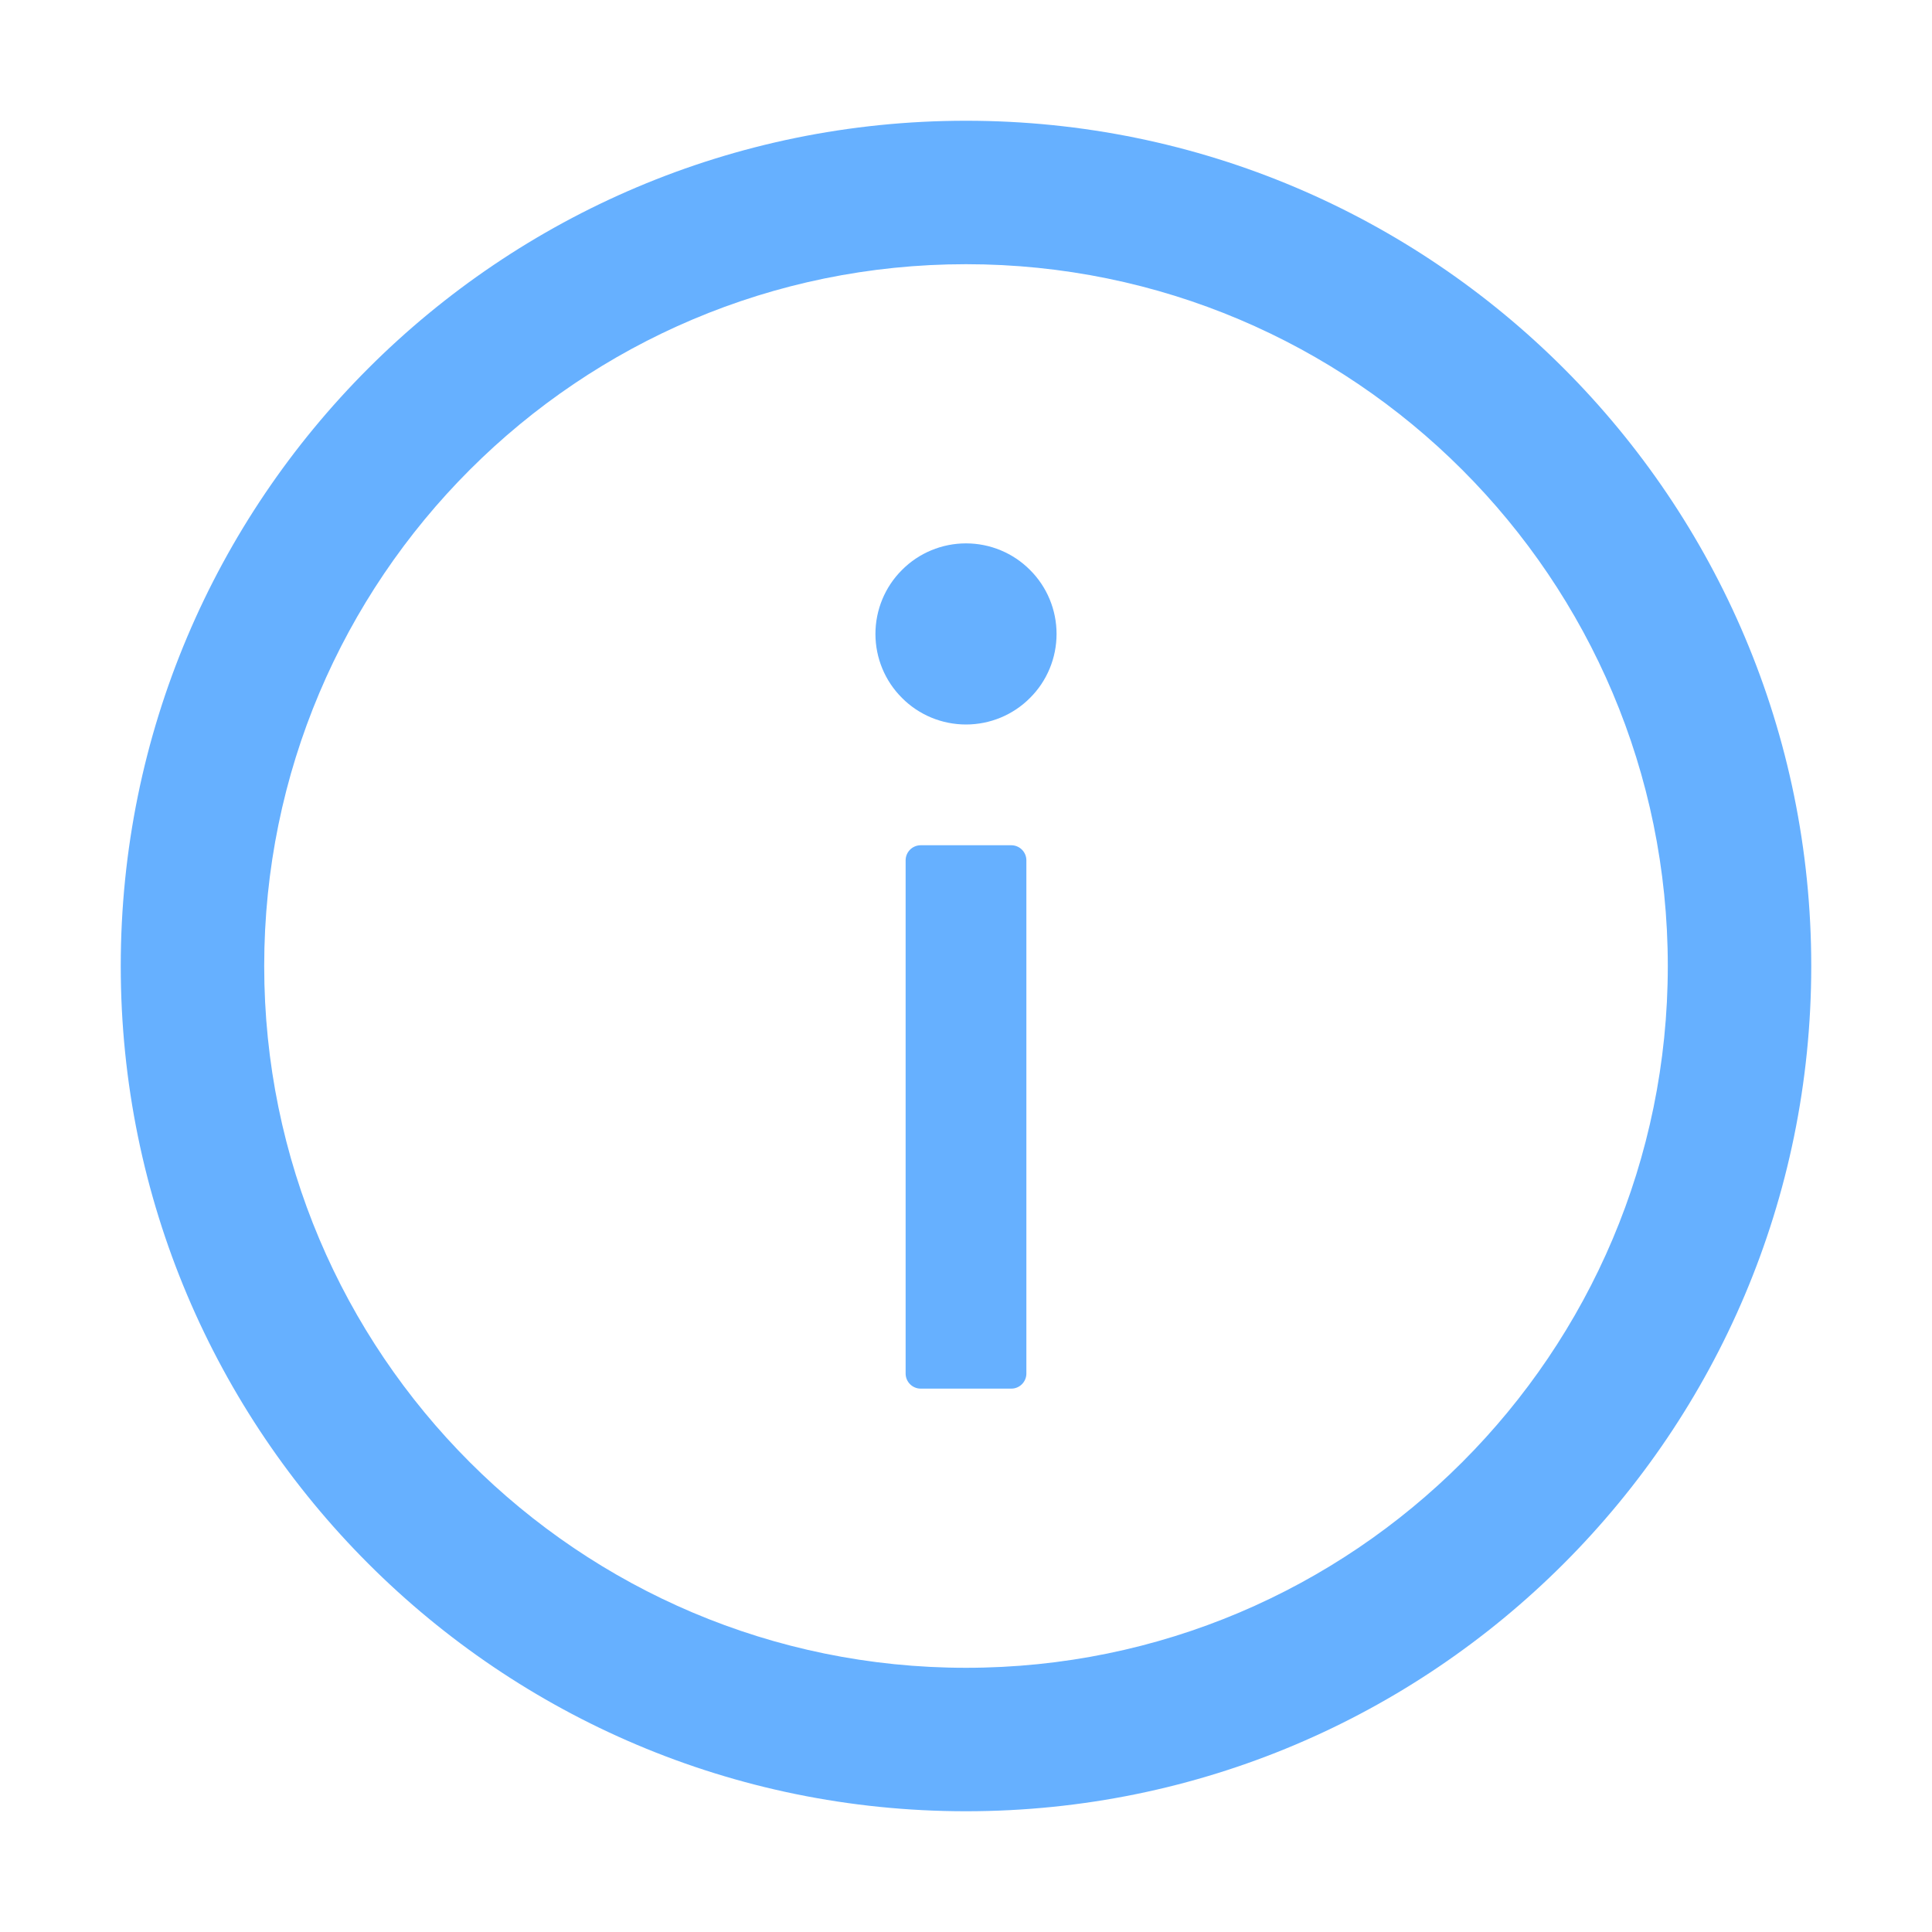
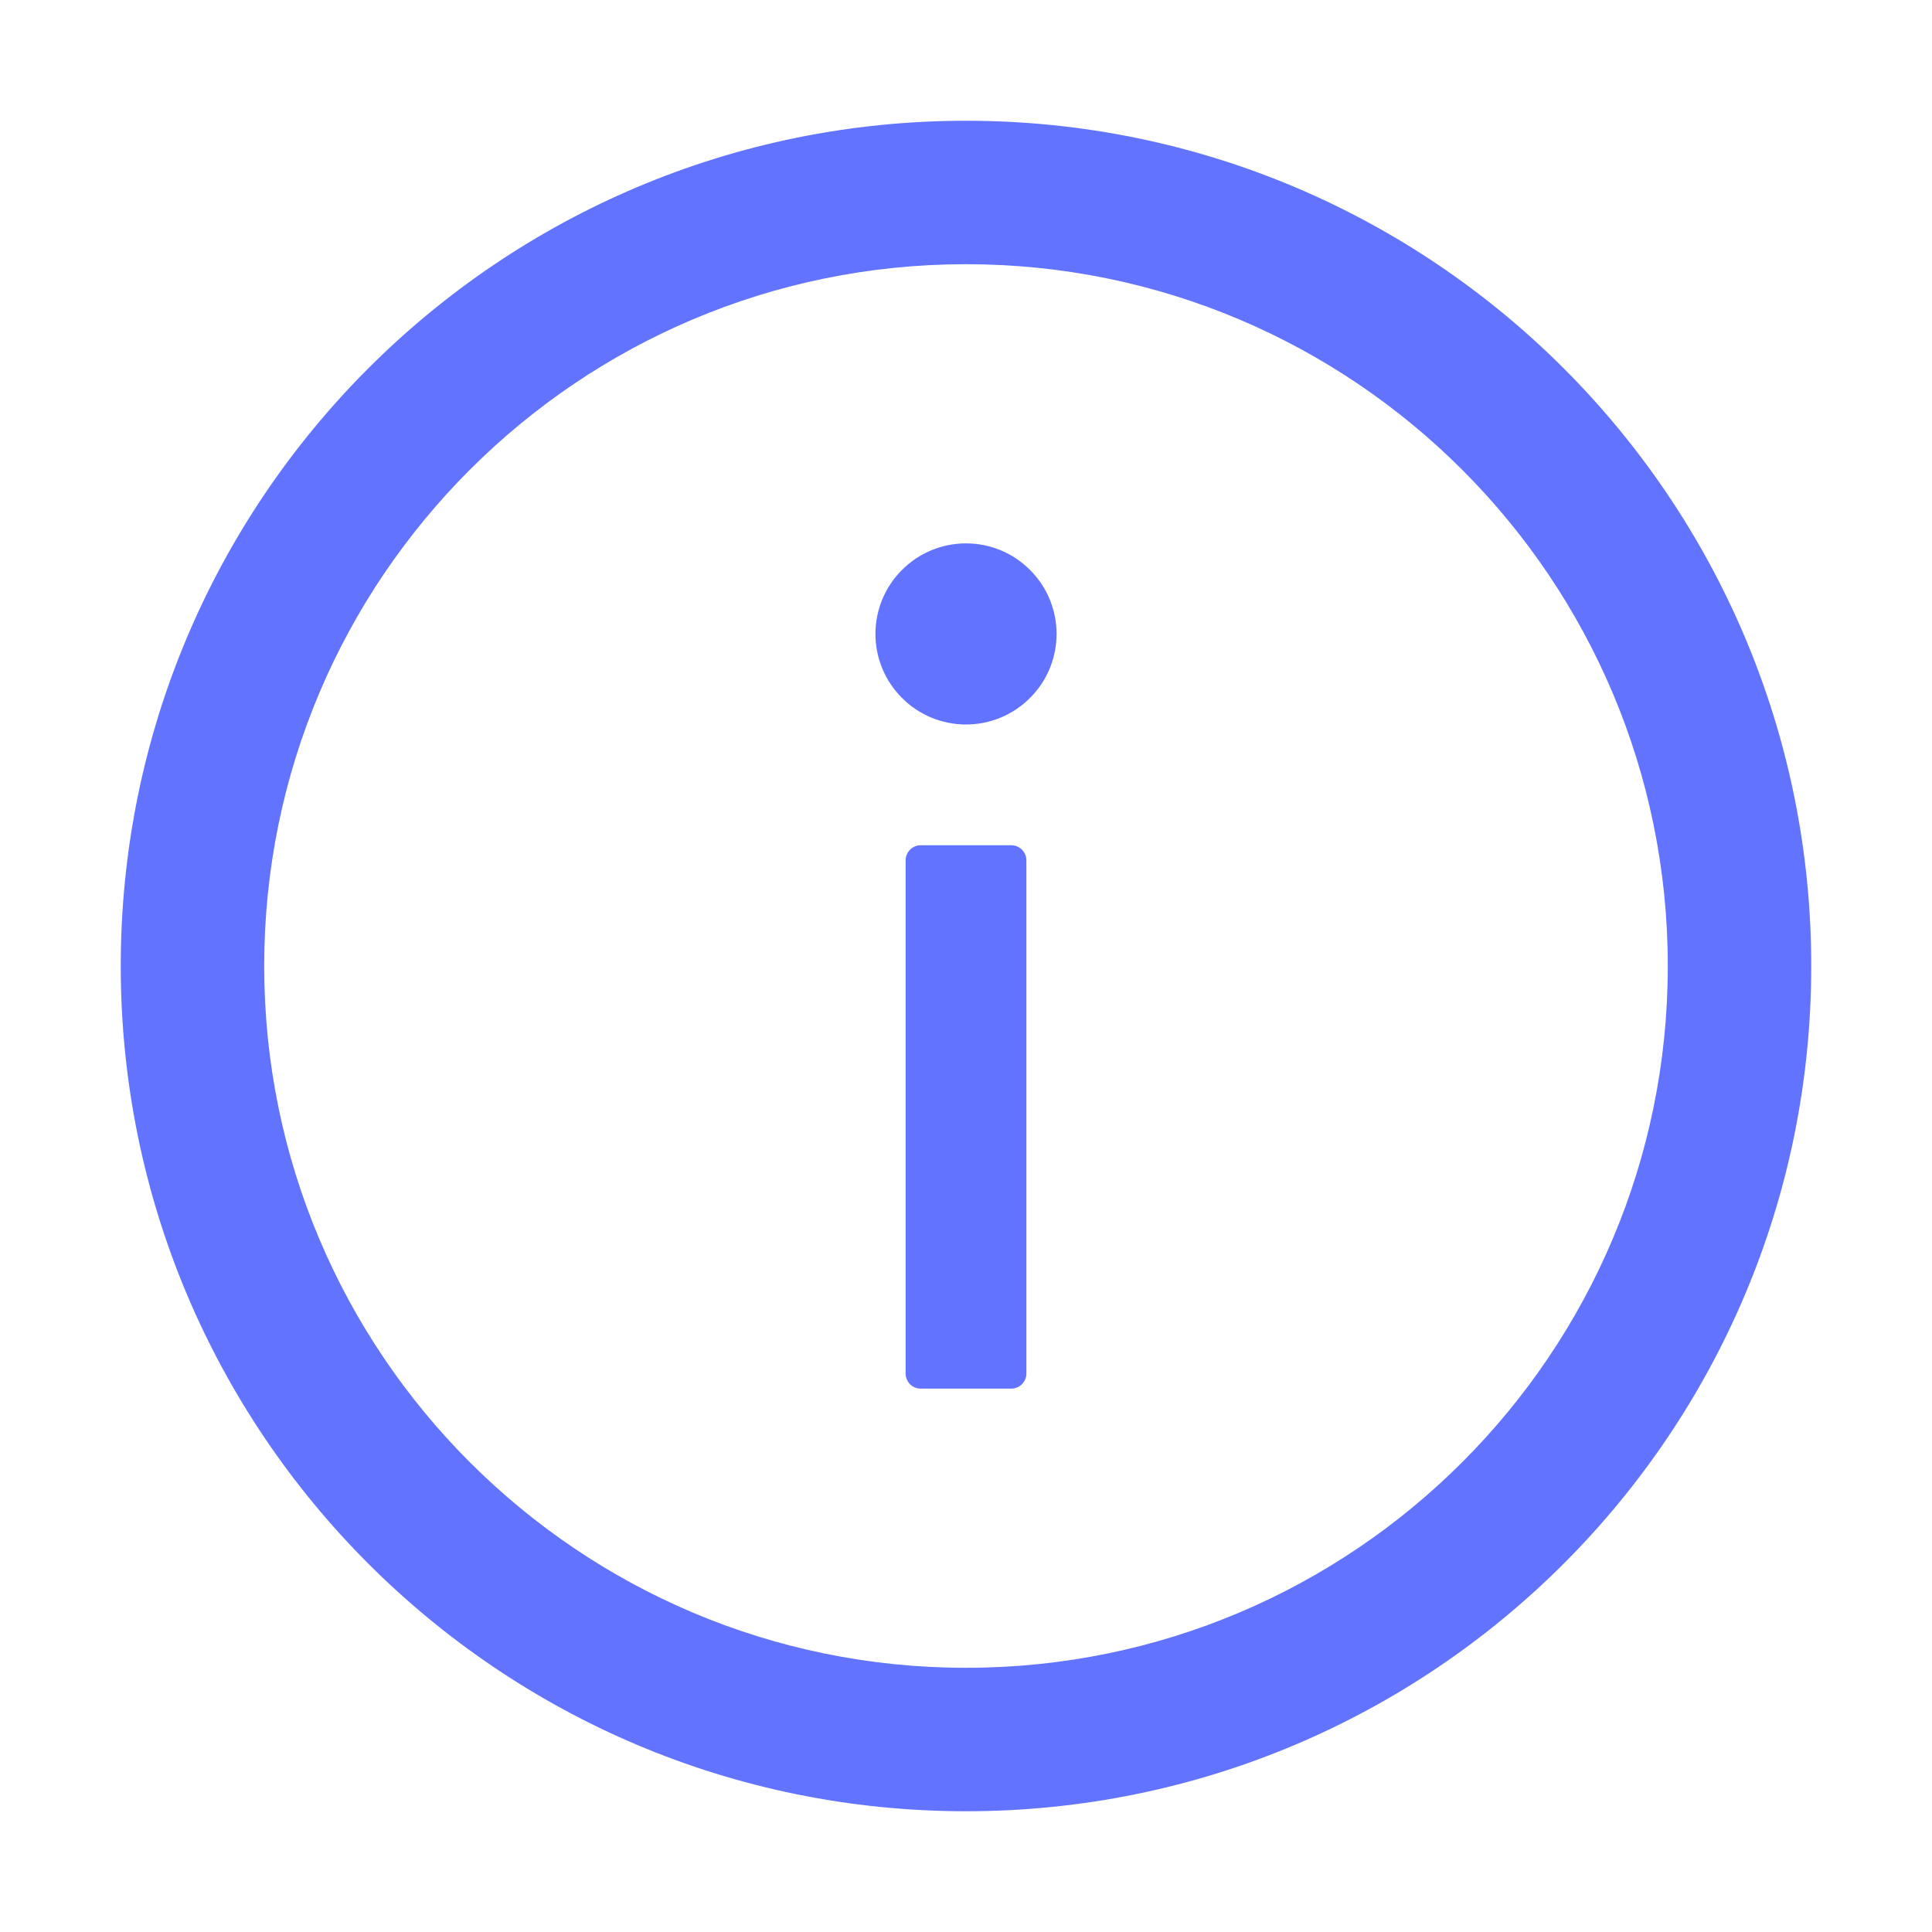
<svg xmlns="http://www.w3.org/2000/svg" width="16" height="16" viewBox="0 0 16 16" fill="none">
-   <path d="M8 1C4.134 1 1 4.134 1 8C1 11.866 4.134 15 8 15C11.866 15 15 11.866 15 8C15 4.134 11.866 1 8 1ZM8 13.812C4.791 13.812 2.188 11.209 2.188 8C2.188 4.791 4.791 2.188 8 2.188C11.209 2.188 13.812 4.791 13.812 8C13.812 11.209 11.209 13.812 8 13.812Z" fill="#66B0FF" />
-   <path d="M7.25 5.25C7.25 5.449 7.329 5.64 7.47 5.78C7.61 5.921 7.801 6 8 6C8.199 6 8.39 5.921 8.53 5.78C8.671 5.64 8.75 5.449 8.75 5.25C8.75 5.051 8.671 4.86 8.53 4.72C8.39 4.579 8.199 4.5 8 4.5C7.801 4.5 7.61 4.579 7.47 4.72C7.329 4.86 7.25 5.051 7.25 5.25V5.25ZM8.375 7H7.625C7.556 7 7.5 7.056 7.5 7.125V11.375C7.5 11.444 7.556 11.5 7.625 11.5H8.375C8.444 11.5 8.5 11.444 8.5 11.375V7.125C8.5 7.056 8.444 7 8.375 7Z" fill="#66B0FF" />
+   <path d="M8 1C4.134 1 1 4.134 1 8C1 11.866 4.134 15 8 15C11.866 15 15 11.866 15 8C15 4.134 11.866 1 8 1ZM8 13.812C4.791 13.812 2.188 11.209 2.188 8C2.188 4.791 4.791 2.188 8 2.188C11.209 2.188 13.812 4.791 13.812 8C13.812 11.209 11.209 13.812 8 13.812Z" fill="#6274ff" />
+   <path d="M7.25 5.25C7.25 5.449 7.329 5.64 7.47 5.78C7.61 5.921 7.801 6 8 6C8.199 6 8.39 5.921 8.53 5.78C8.671 5.64 8.75 5.449 8.75 5.25C8.75 5.051 8.671 4.86 8.53 4.72C8.39 4.579 8.199 4.5 8 4.5C7.801 4.5 7.61 4.579 7.47 4.72C7.329 4.86 7.25 5.051 7.25 5.25V5.25ZM8.375 7H7.625C7.556 7 7.5 7.056 7.5 7.125V11.375C7.5 11.444 7.556 11.5 7.625 11.5H8.375C8.444 11.5 8.5 11.444 8.5 11.375V7.125C8.5 7.056 8.444 7 8.375 7Z" fill="#6274ff" />
</svg>
